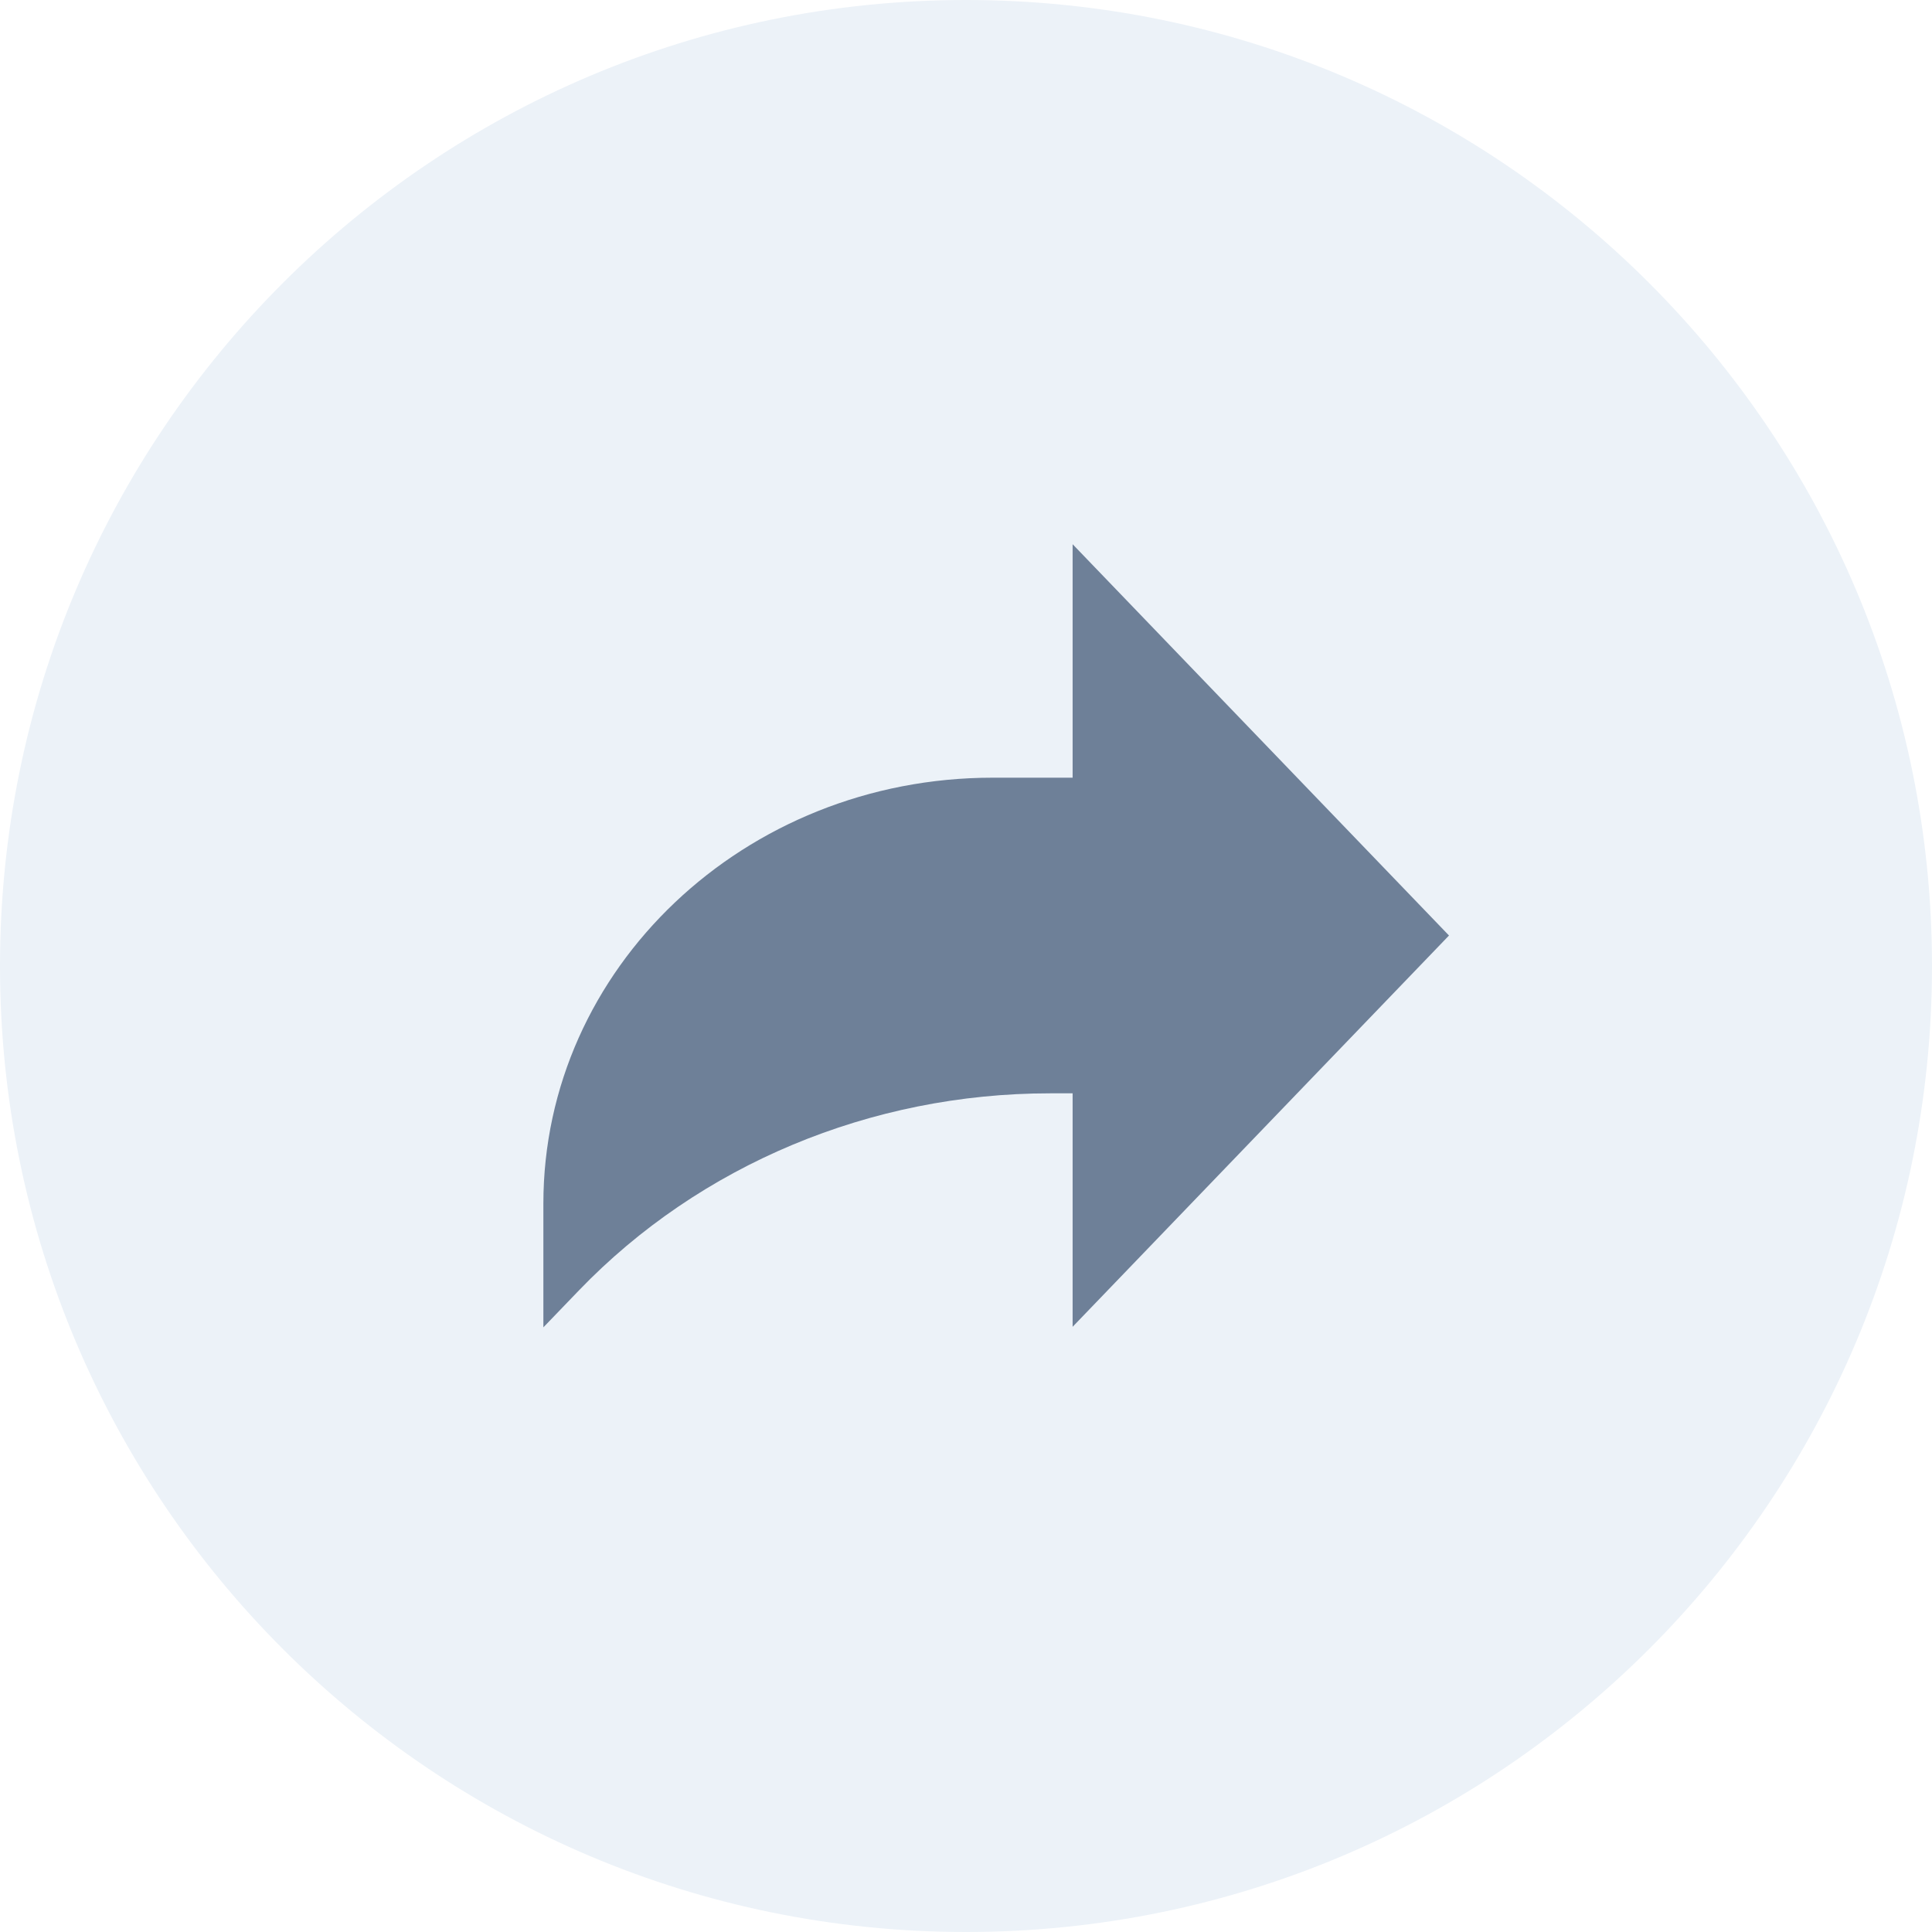
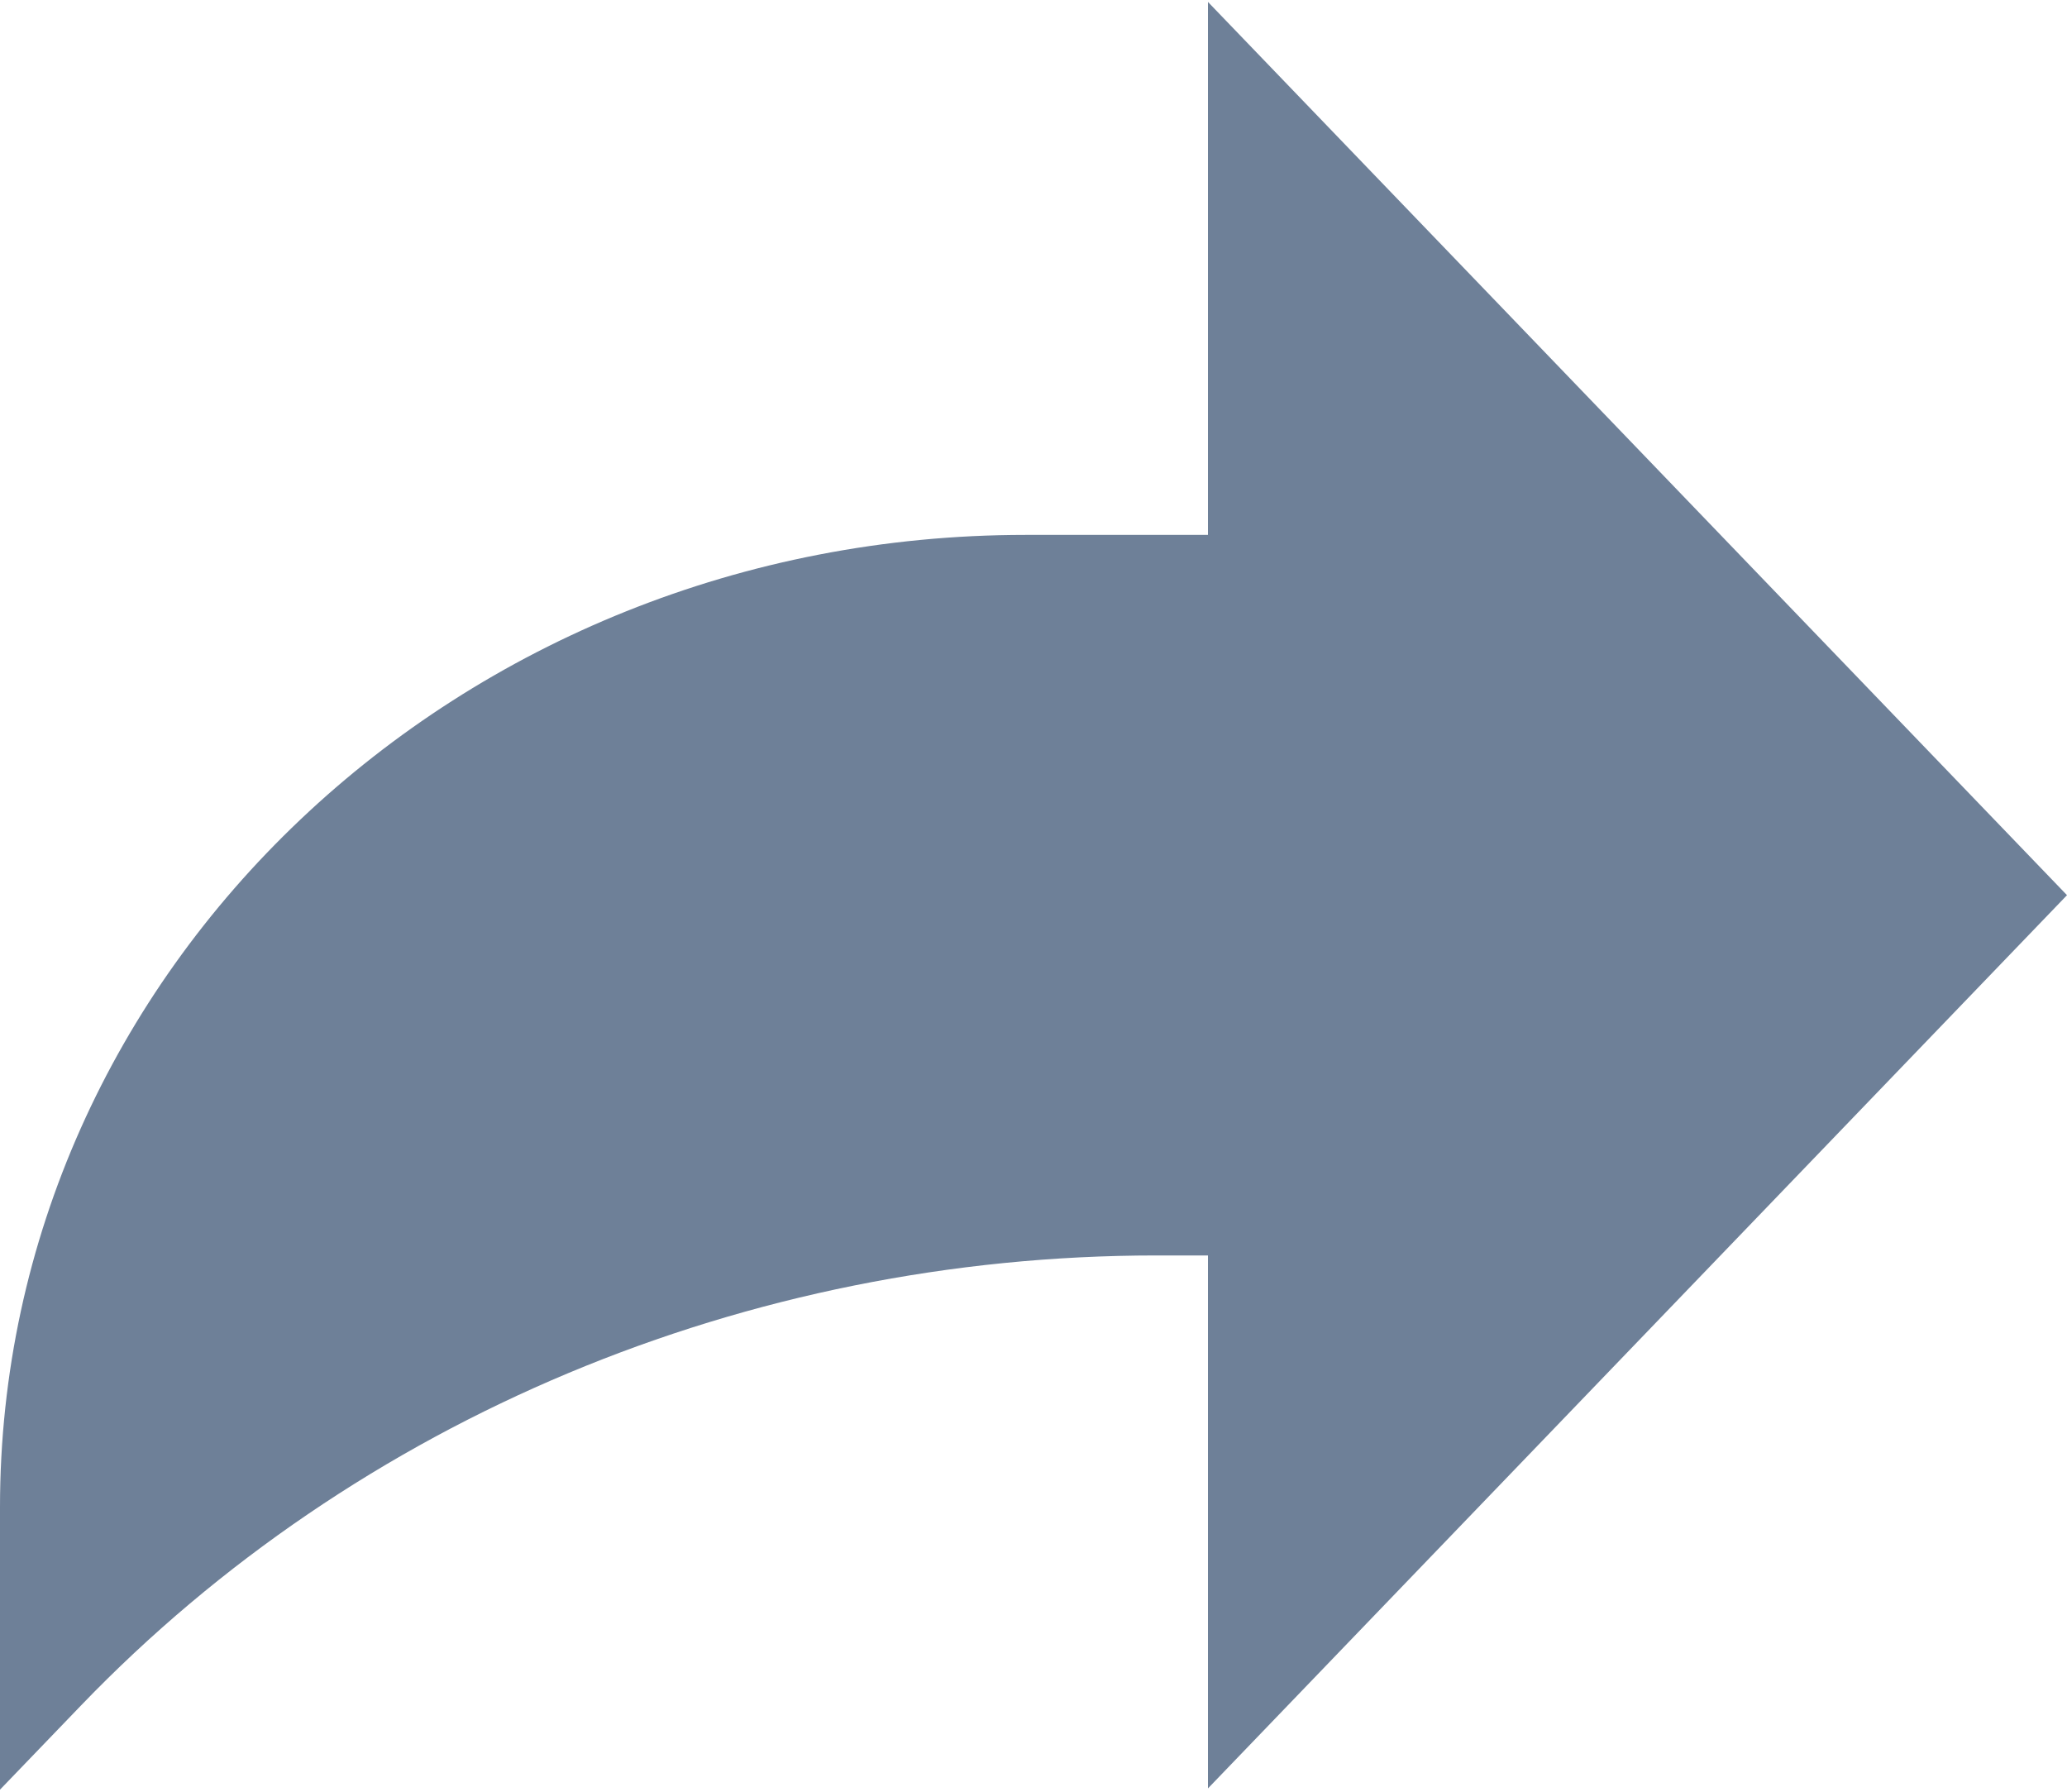
- <svg xmlns="http://www.w3.org/2000/svg" width="32" height="32" viewBox="0 0 32 32" fill="none">
-   <circle cx="16" cy="16" r="16" fill="#ECF2F8" />
-   <path d="M24 15.495L17.766 9.014V12.881H16.441C12.331 12.881 9 16.039 9 19.936V21.985L9.589 21.373C11.59 19.294 14.422 18.109 17.391 18.109H17.766V21.976L24 15.495Z" fill="#6E8098" />
+ <svg xmlns="http://www.w3.org/2000/svg" width="15" height="13" viewBox="0 0 15 13" fill="none">
+   <path d="M15 6.495L8.766 0.014V3.881H7.441C3.331 3.881 0 7.039 0 10.936V12.985L0.589 12.373C2.59 10.294 5.422 9.109 8.391 9.109H8.766V12.976L15 6.495Z" fill="#6E8098" />
</svg>
